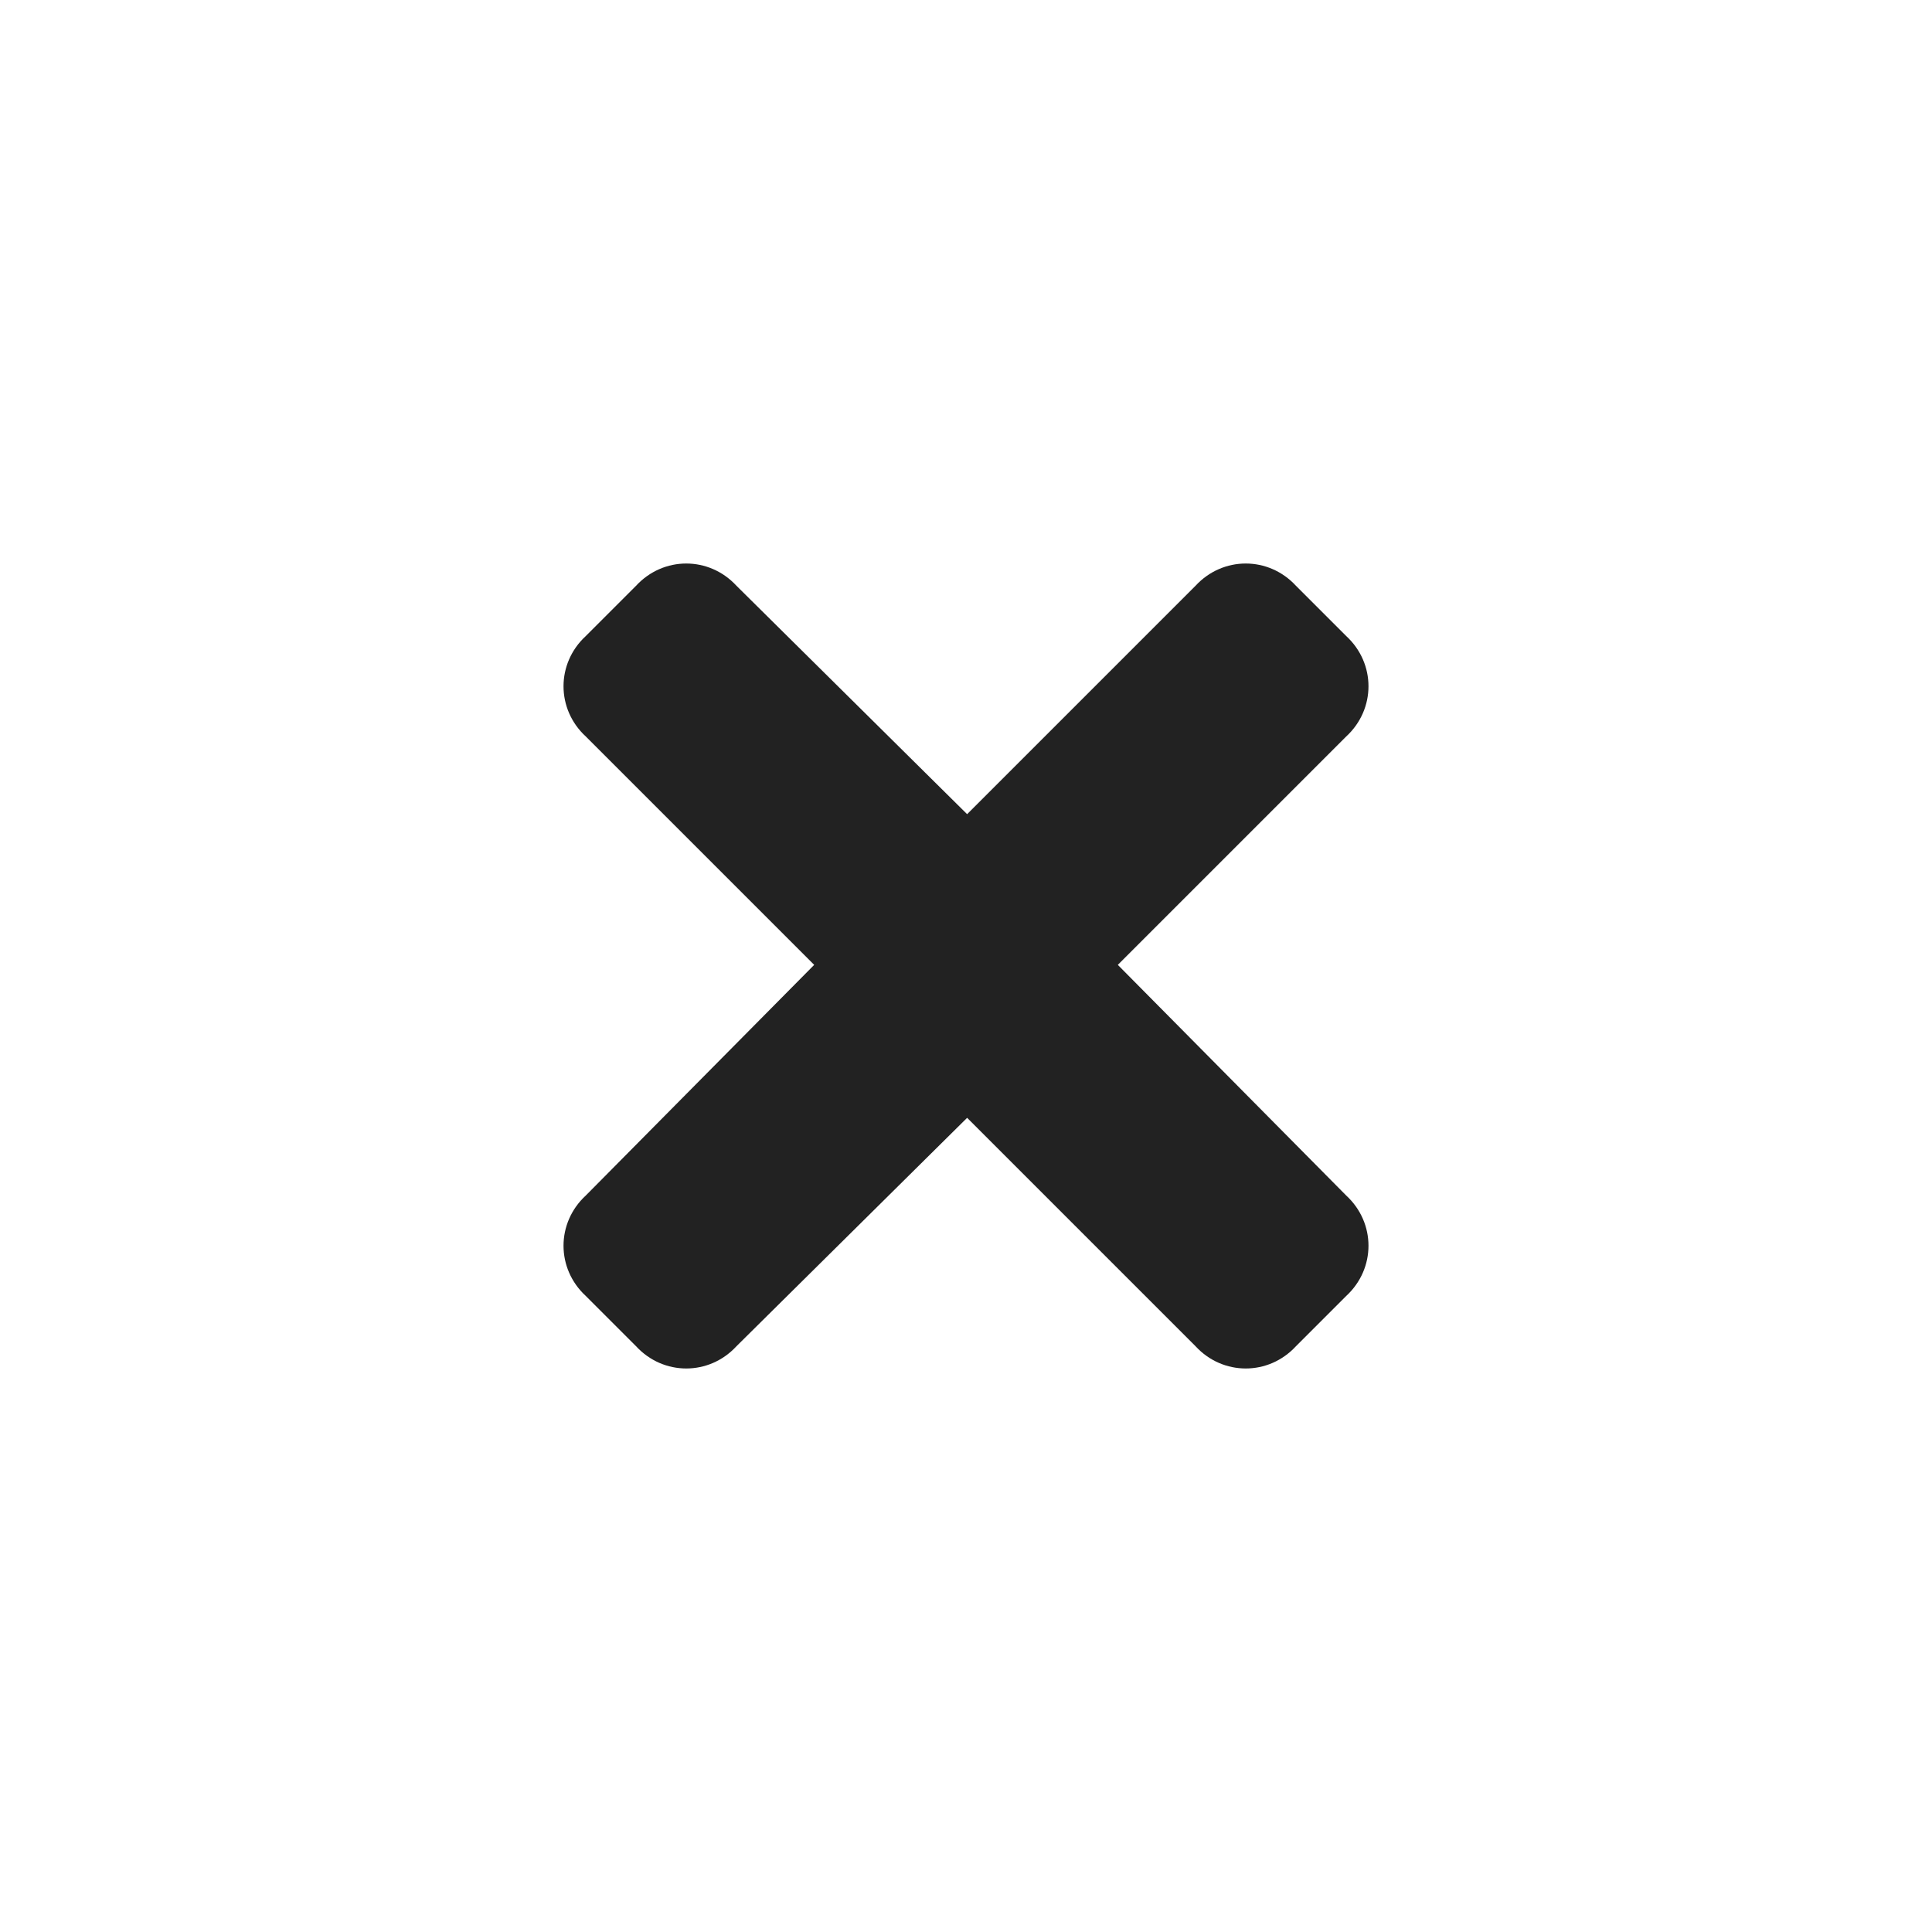
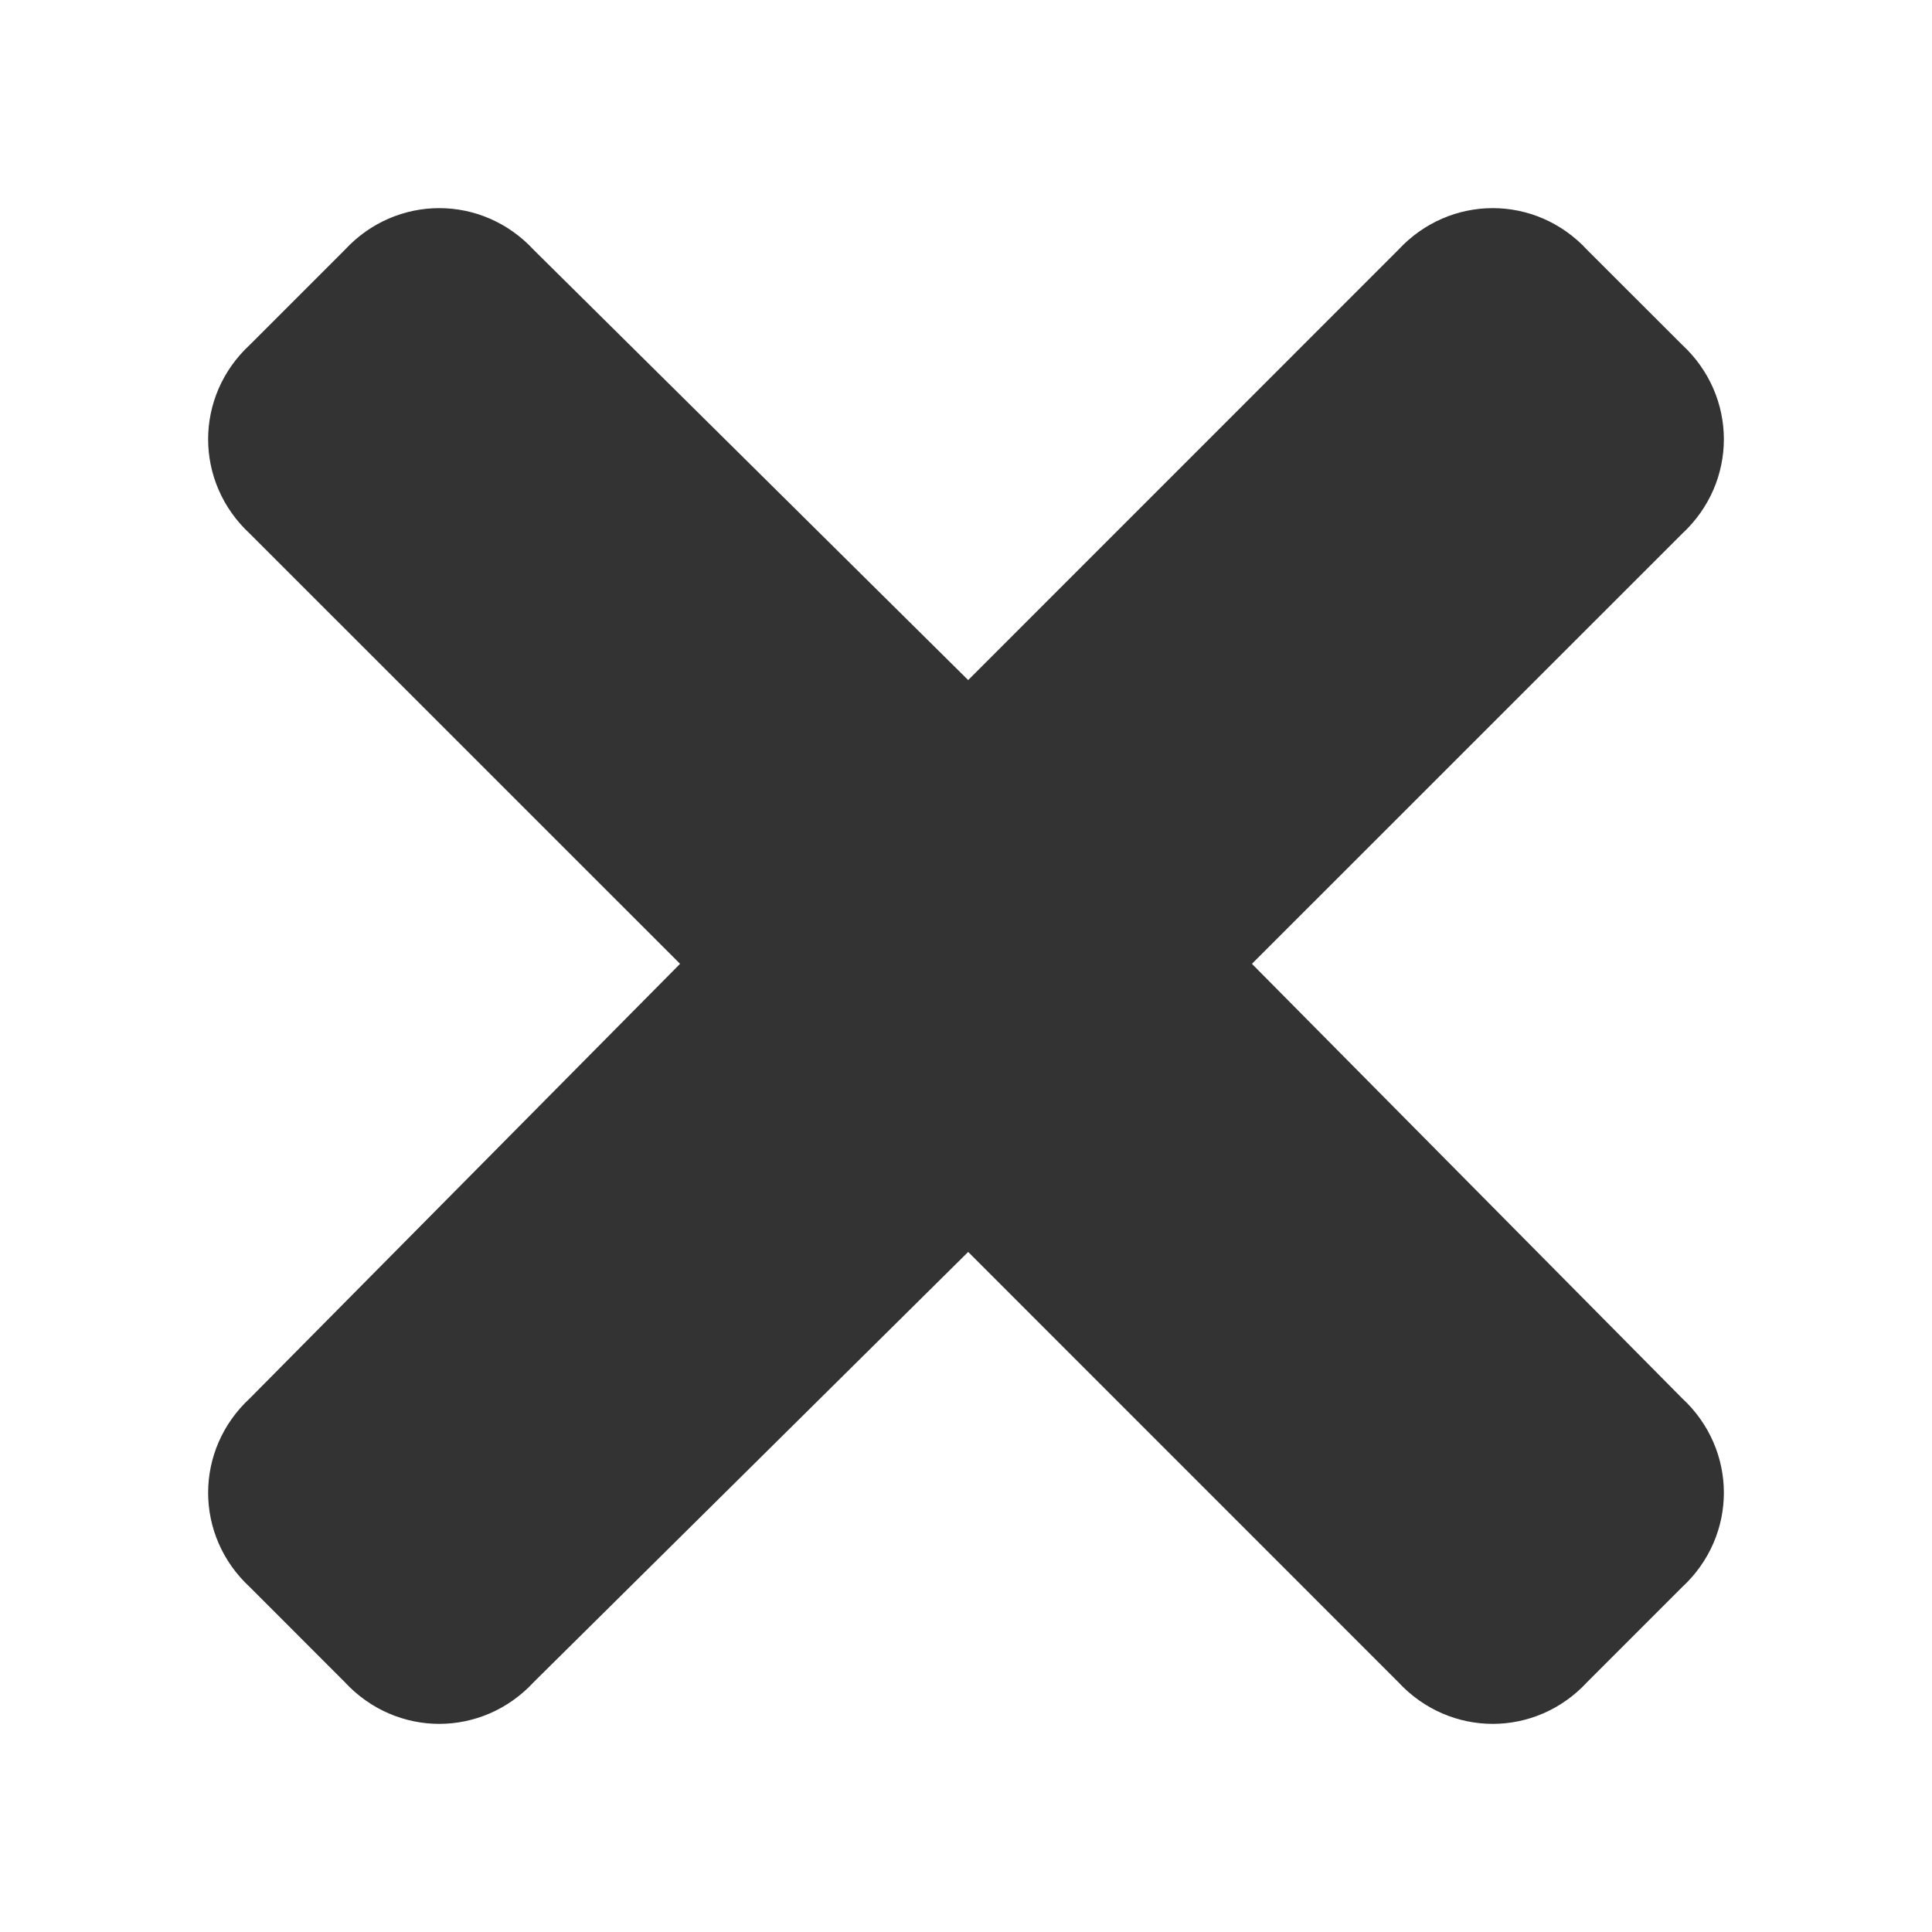
<svg xmlns="http://www.w3.org/2000/svg" width="24" height="24" viewBox="0 0 24 24" fill="none">
-   <path d="M13.886 11.986L16.723 9.149C17.092 8.809 17.092 8.241 16.723 7.901L16.099 7.277C15.759 6.908 15.191 6.908 14.851 7.277L12.014 10.114L9.149 7.277C8.809 6.908 8.241 6.908 7.901 7.277L7.277 7.901C6.908 8.241 6.908 8.809 7.277 9.149L10.114 11.986L7.277 14.851C6.908 15.191 6.908 15.759 7.277 16.099L7.901 16.723C8.241 17.092 8.809 17.092 9.149 16.723L12.014 13.886L14.851 16.723C15.191 17.092 15.759 17.092 16.099 16.723L16.723 16.099C17.092 15.759 17.092 15.191 16.723 14.851L13.886 11.986Z" fill="#222222" />
+   <path d="M15.552 11.973L20.894 6.632C21.588 5.991 21.588 4.922 20.894 4.281L19.718 3.106C19.078 2.412 18.009 2.412 17.368 3.106L12.027 8.448L6.632 3.106C5.991 2.412 4.922 2.412 4.281 3.106L3.106 4.281C2.412 4.922 2.412 5.991 3.106 6.632L8.448 11.973L3.106 17.368C2.412 18.009 2.412 19.078 3.106 19.718L4.281 20.894C4.922 21.588 5.991 21.588 6.632 20.894L12.027 15.552L17.368 20.894C18.009 21.588 19.078 21.588 19.718 20.894L20.894 19.718C21.588 19.078 21.588 18.009 20.894 17.368L15.552 11.973Z" fill="#333333" />
</svg>
